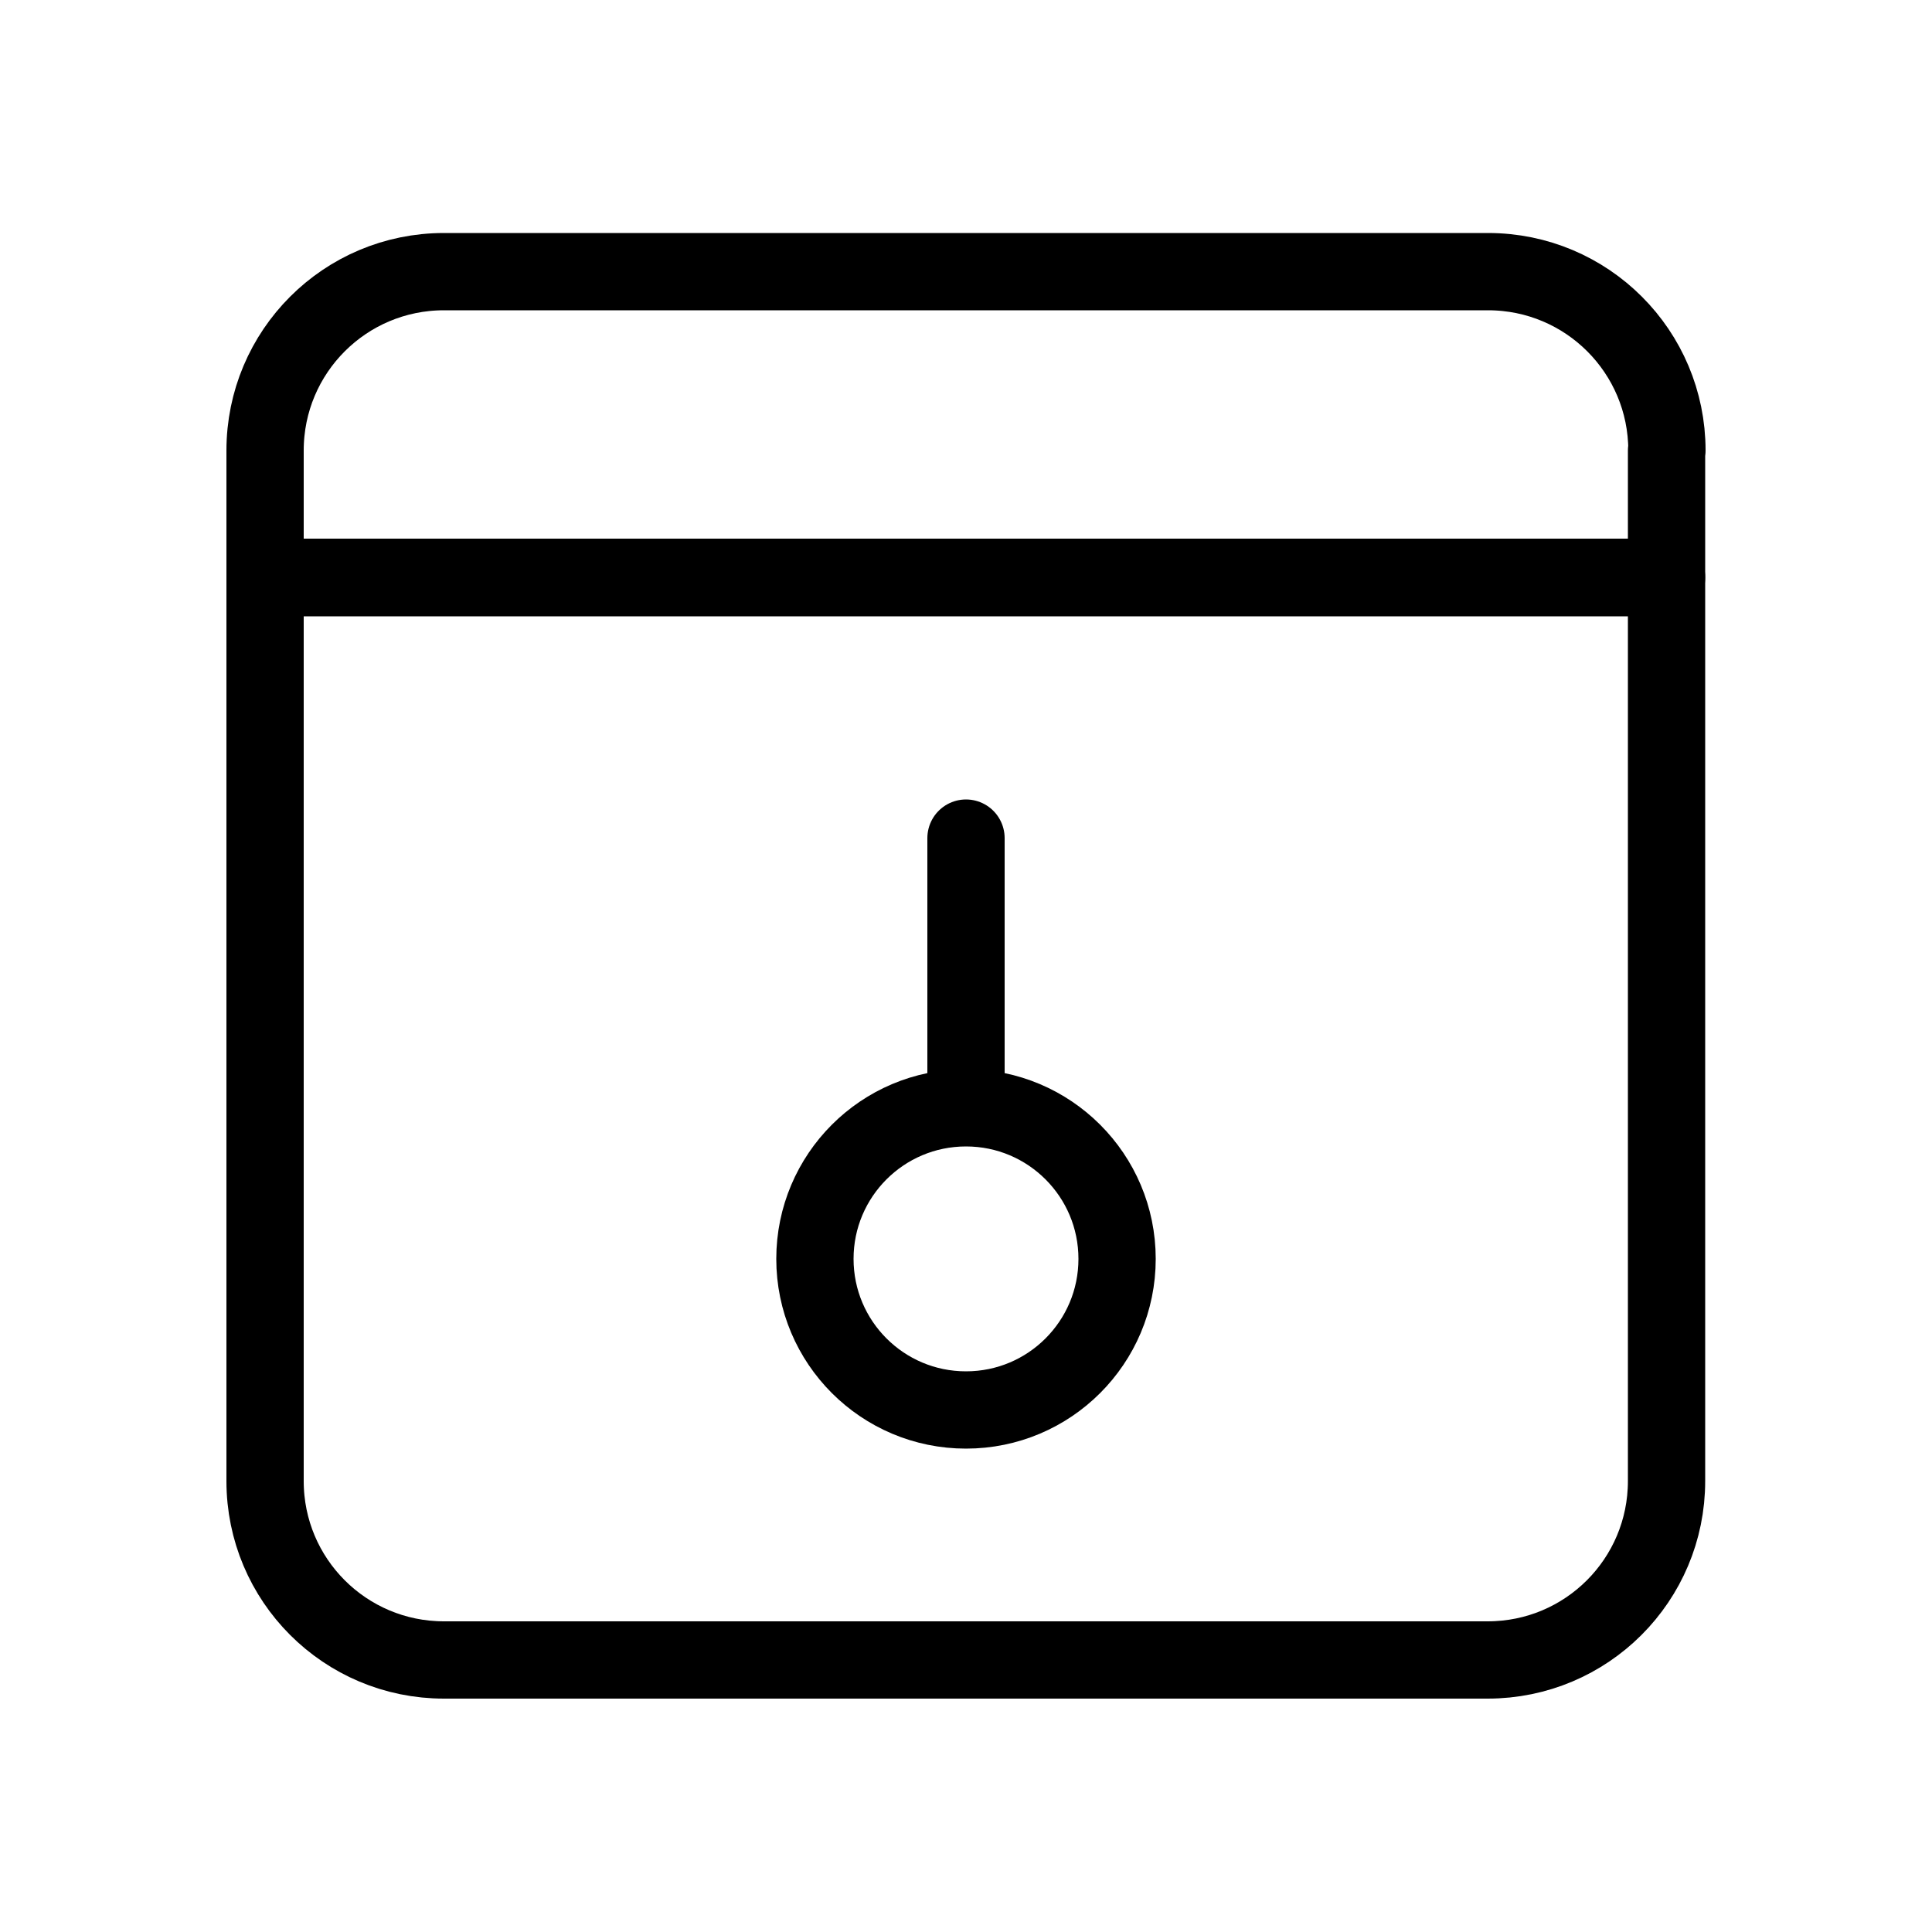
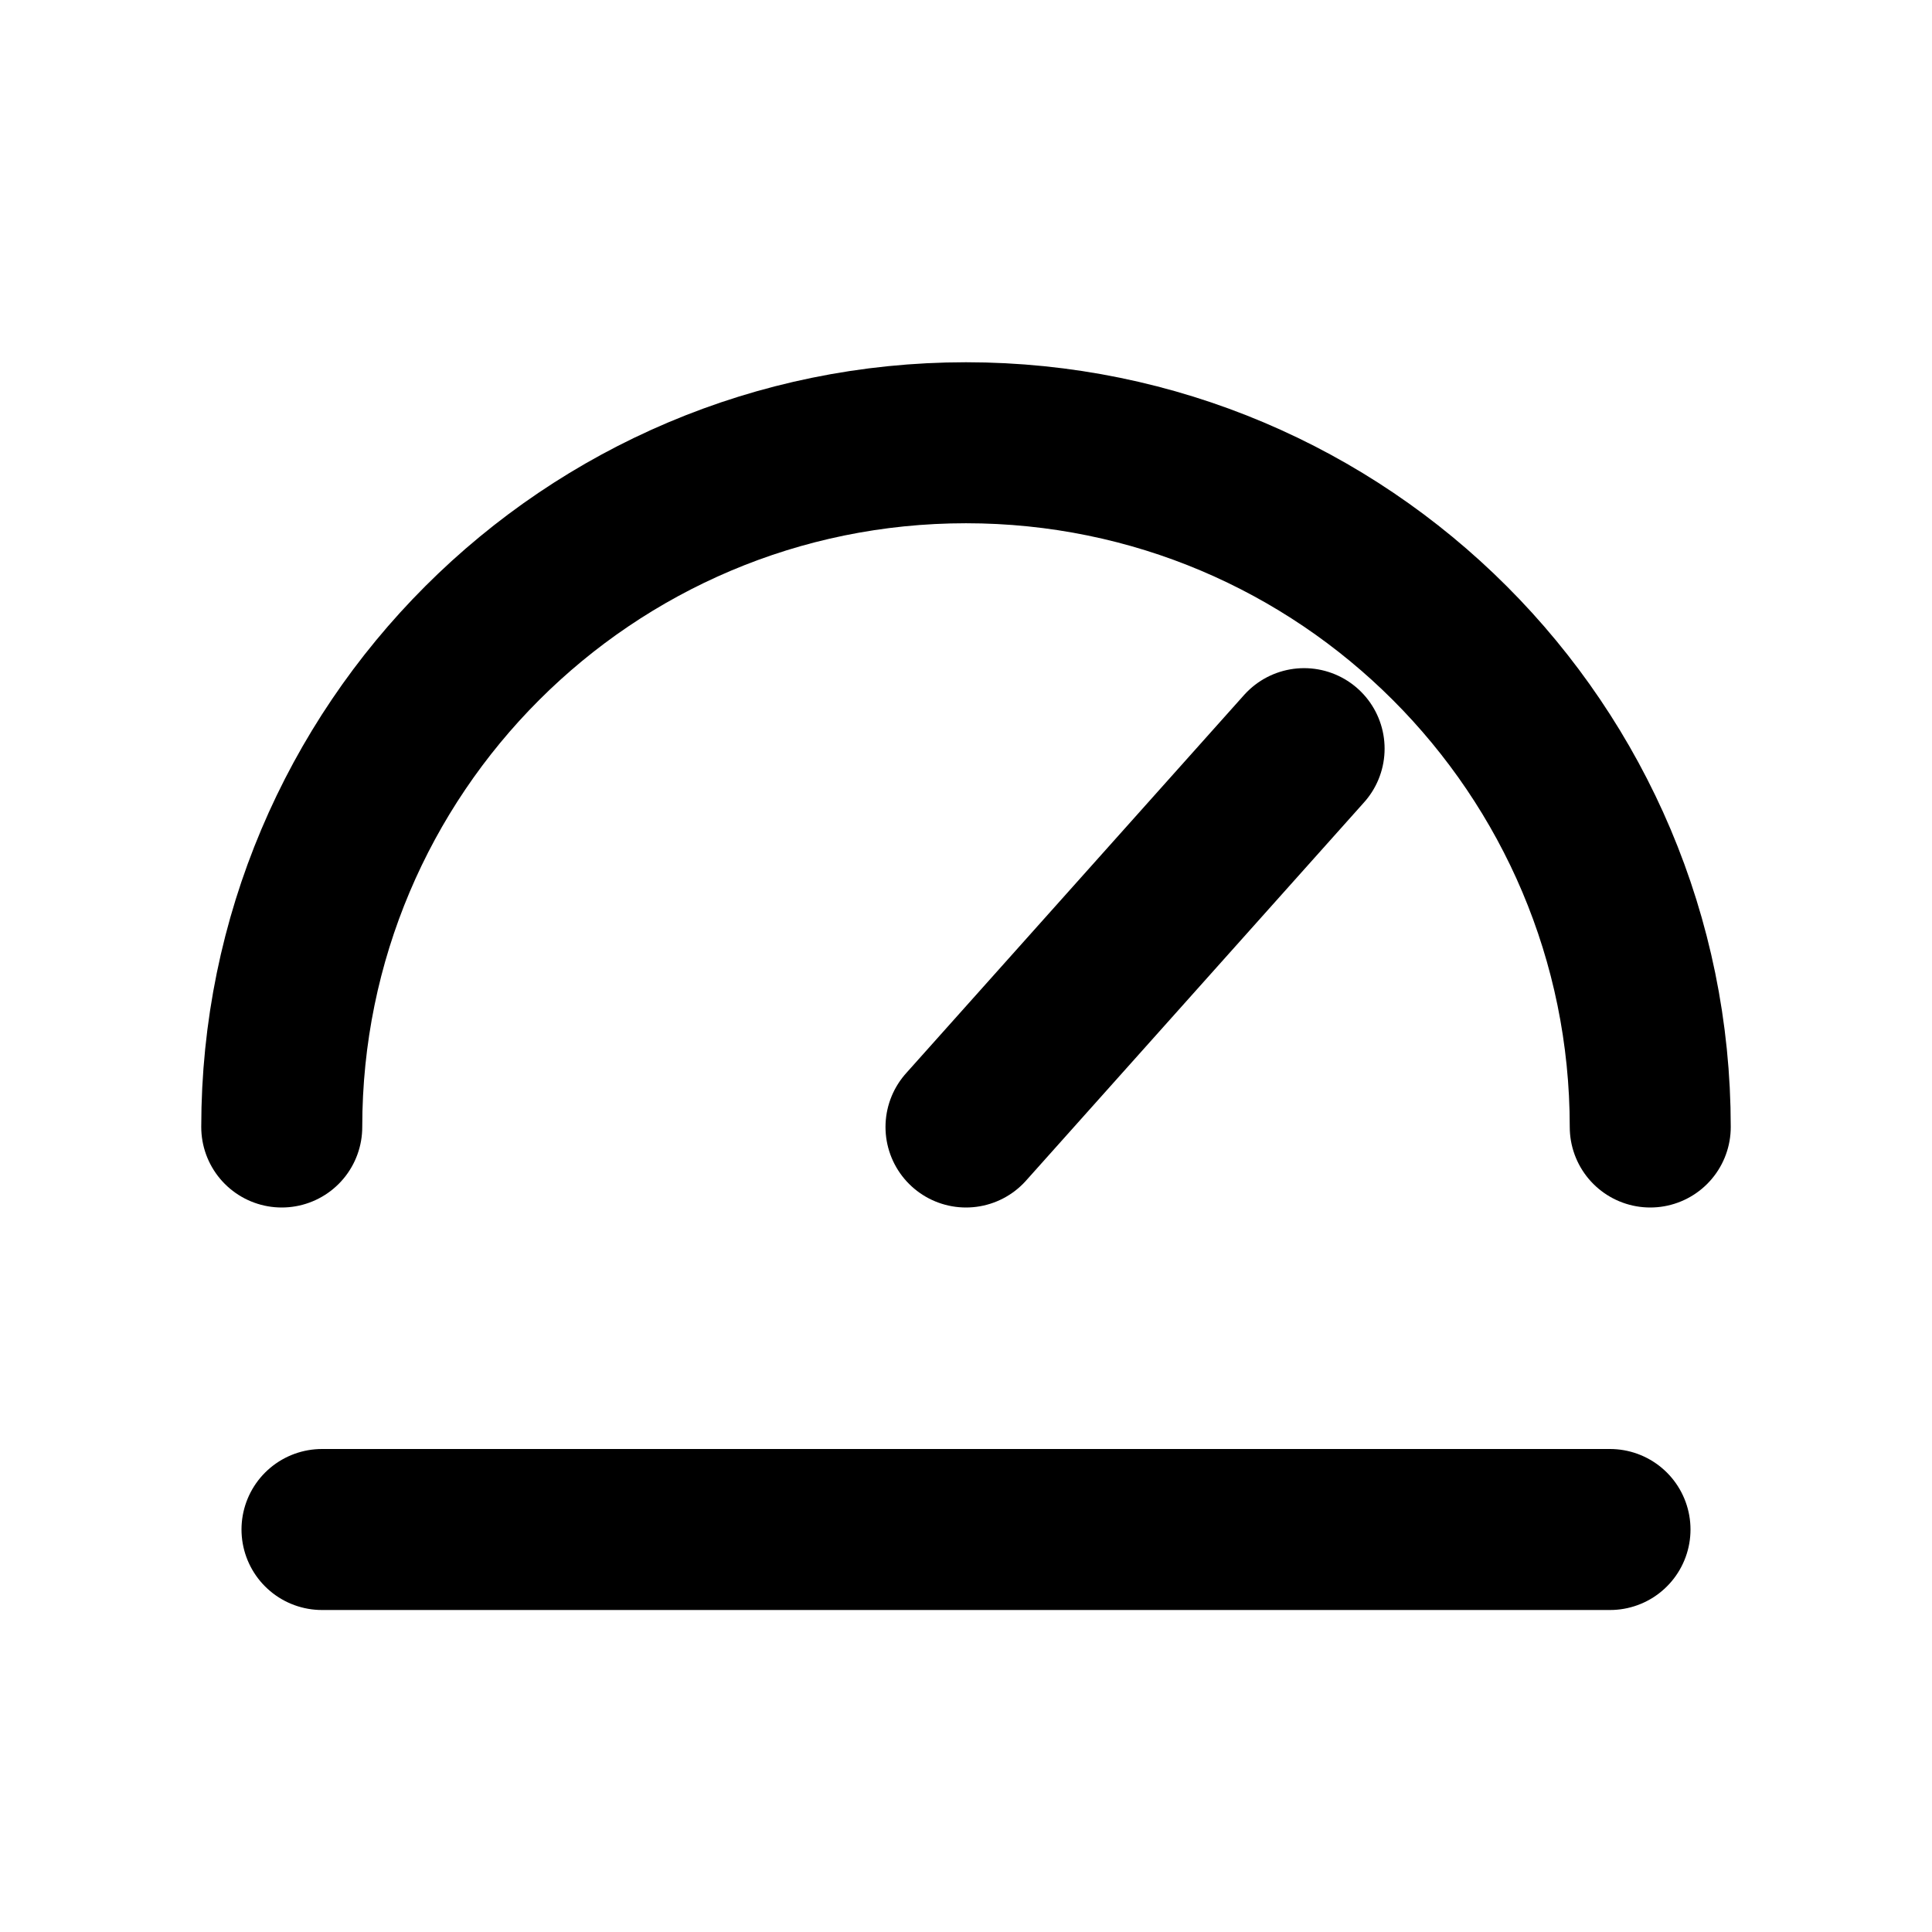
- <svg xmlns="http://www.w3.org/2000/svg" viewBox="0 0 50 50" fill="none" stroke="currentColor" stroke-width="2" stroke-linecap="round" stroke-linejoin="round">
-   <path d="M43.14,11.66c0-2.56-2.07-4.63-4.63-4.63H11.49c-2.56,0-4.63,2.07-4.63,4.63v3.29h36.27v-3.29Z" />
-   <path d="M6.86,14.94v23.39c0,2.56,2.07,4.63,4.63,4.63h27.01c2.56,0,4.63-2.07,4.63-4.63V14.94H6.86Z" />
-   <g>
-     <line x1="25" y1="21.69" x2="25" y2="27.83" />
-     <path d="M28.91,32.58c0,2.16-1.75,3.91-3.91,3.91s-3.91-1.75-3.91-3.91,1.75-3.91,3.91-3.91,3.91,1.75,3.91,3.91Z" />
-   </g>
+ <svg xmlns="http://www.w3.org/2000/svg" width="24" height="24" viewBox="0 0 24 24" fill="none" stroke="currentColor" stroke-width="2" stroke-linecap="round" stroke-linejoin="round">
+   <path d="M3.5 14a8.5 8.5 0 0 1 17 0" />
+   <path d="M12 14l4.2-4.7" />
+   <path d="M4 19h16" />
</svg>
